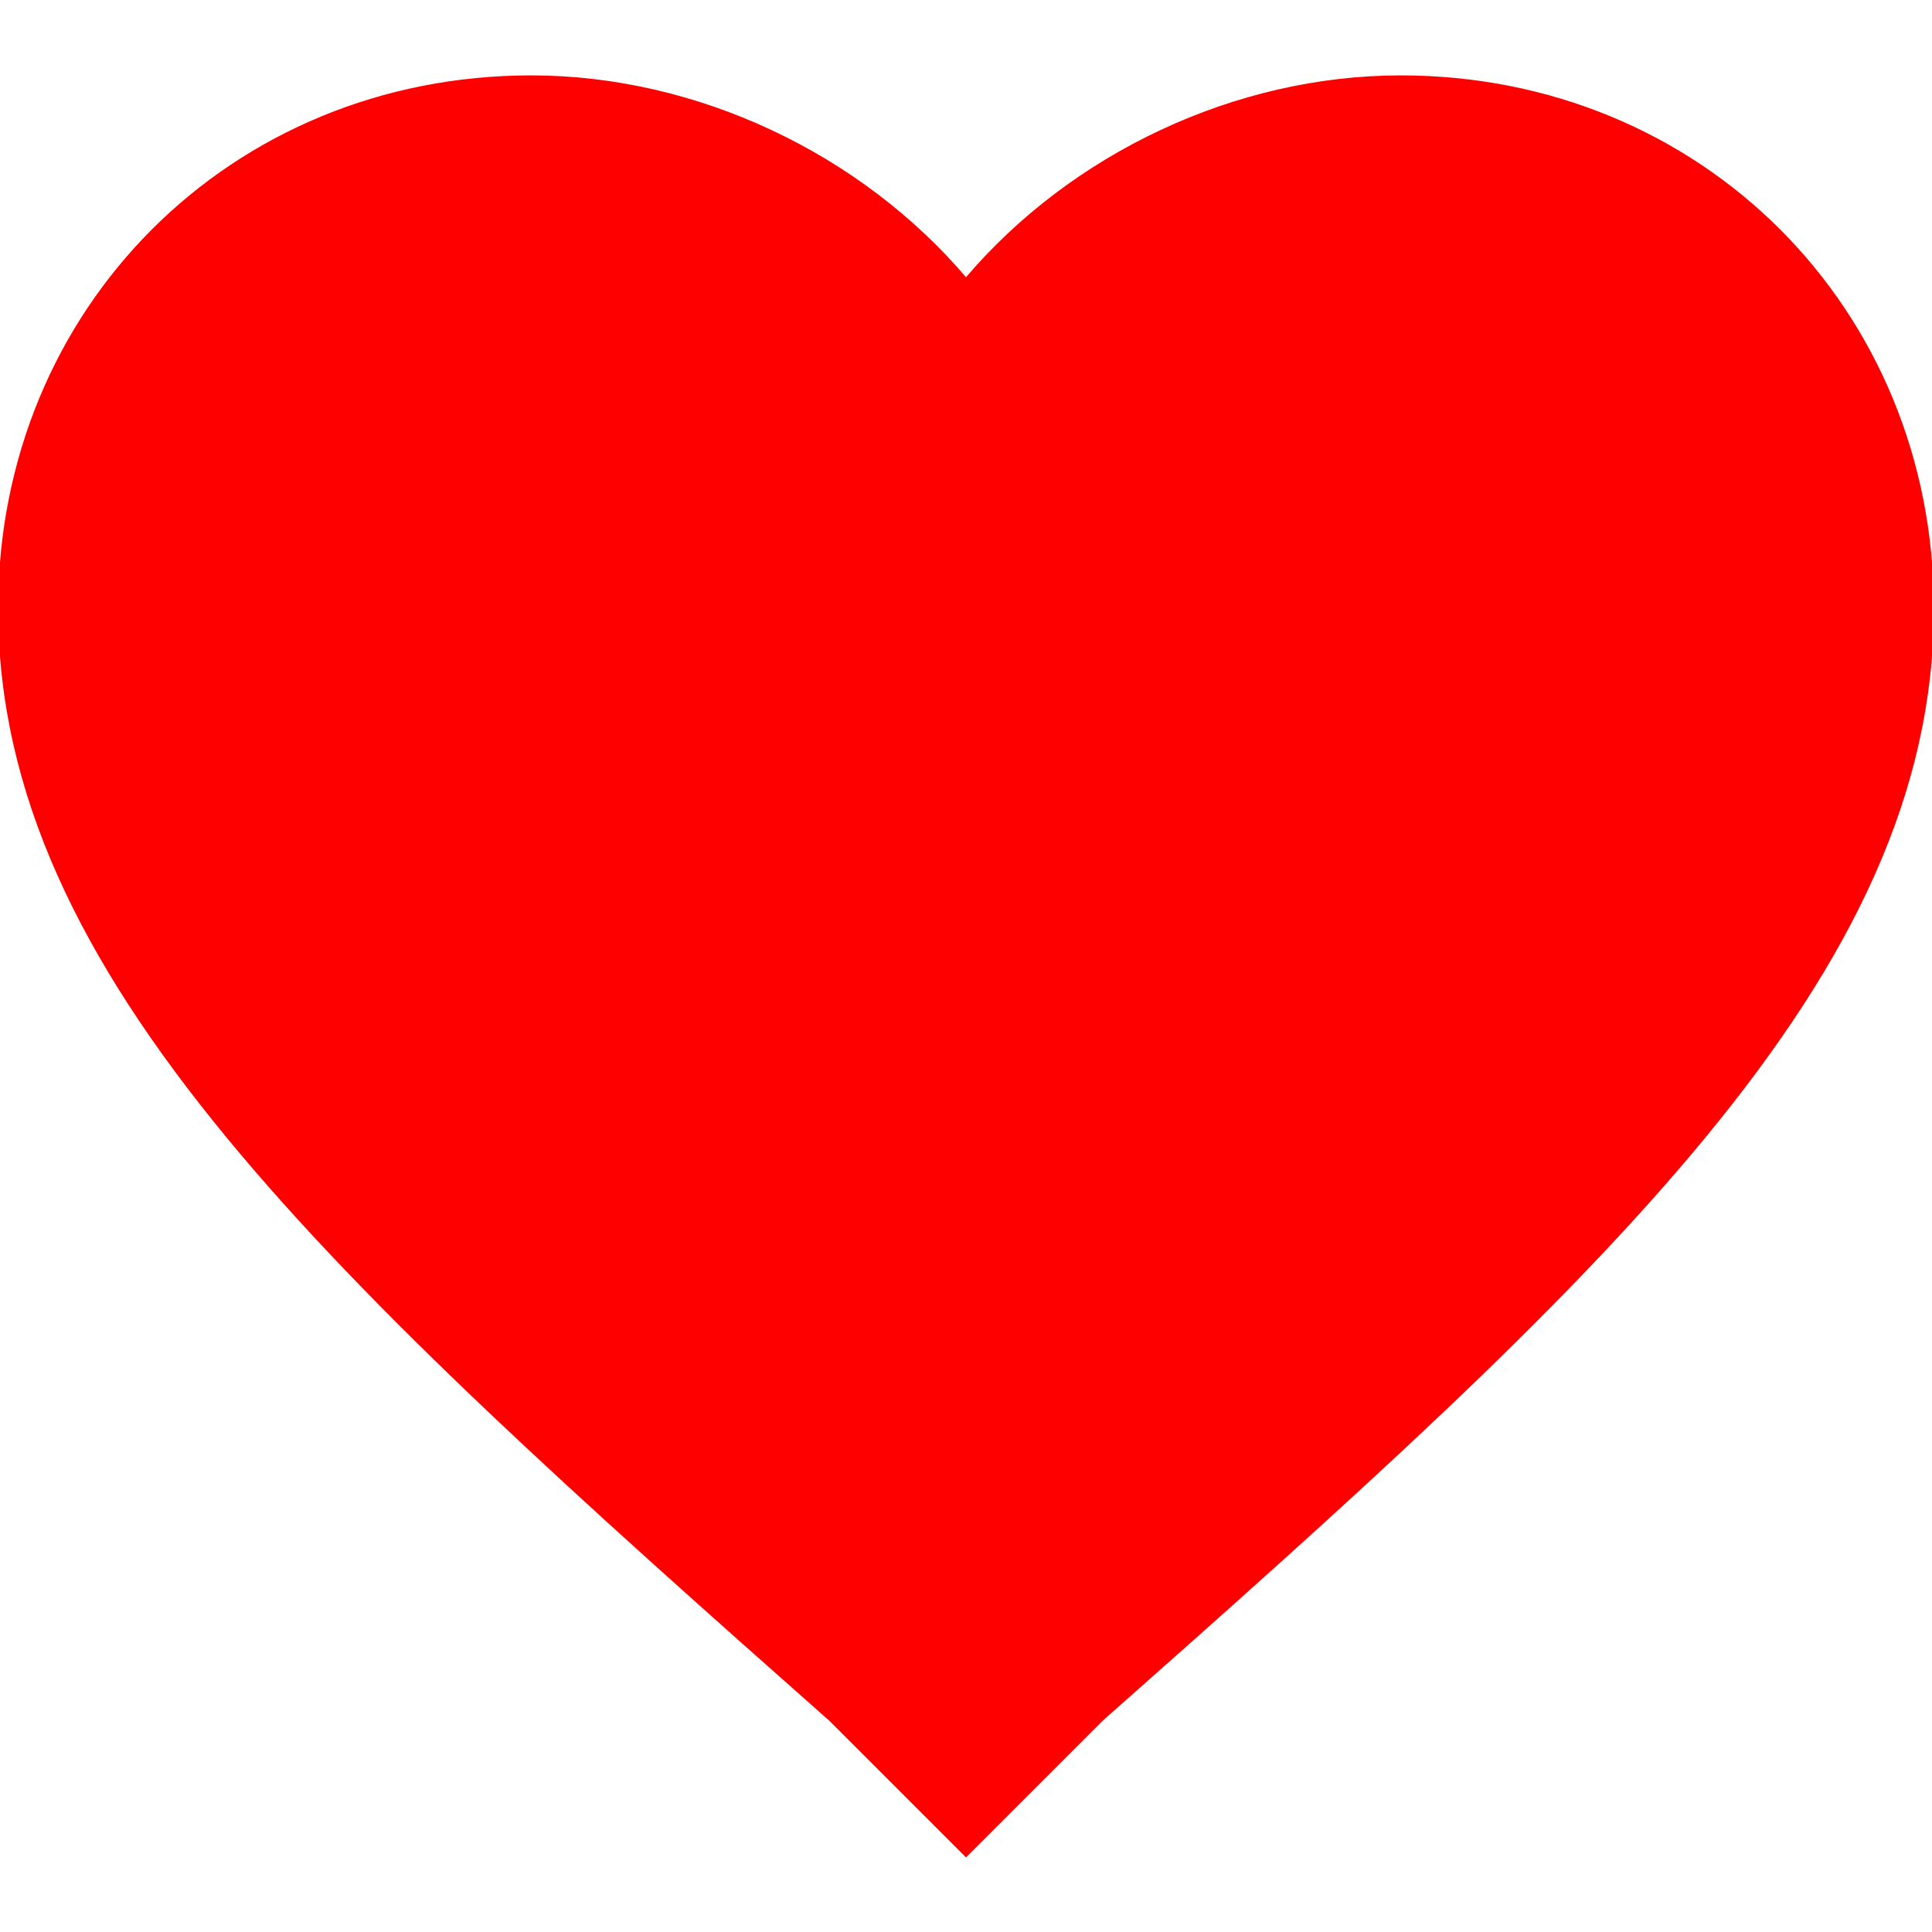
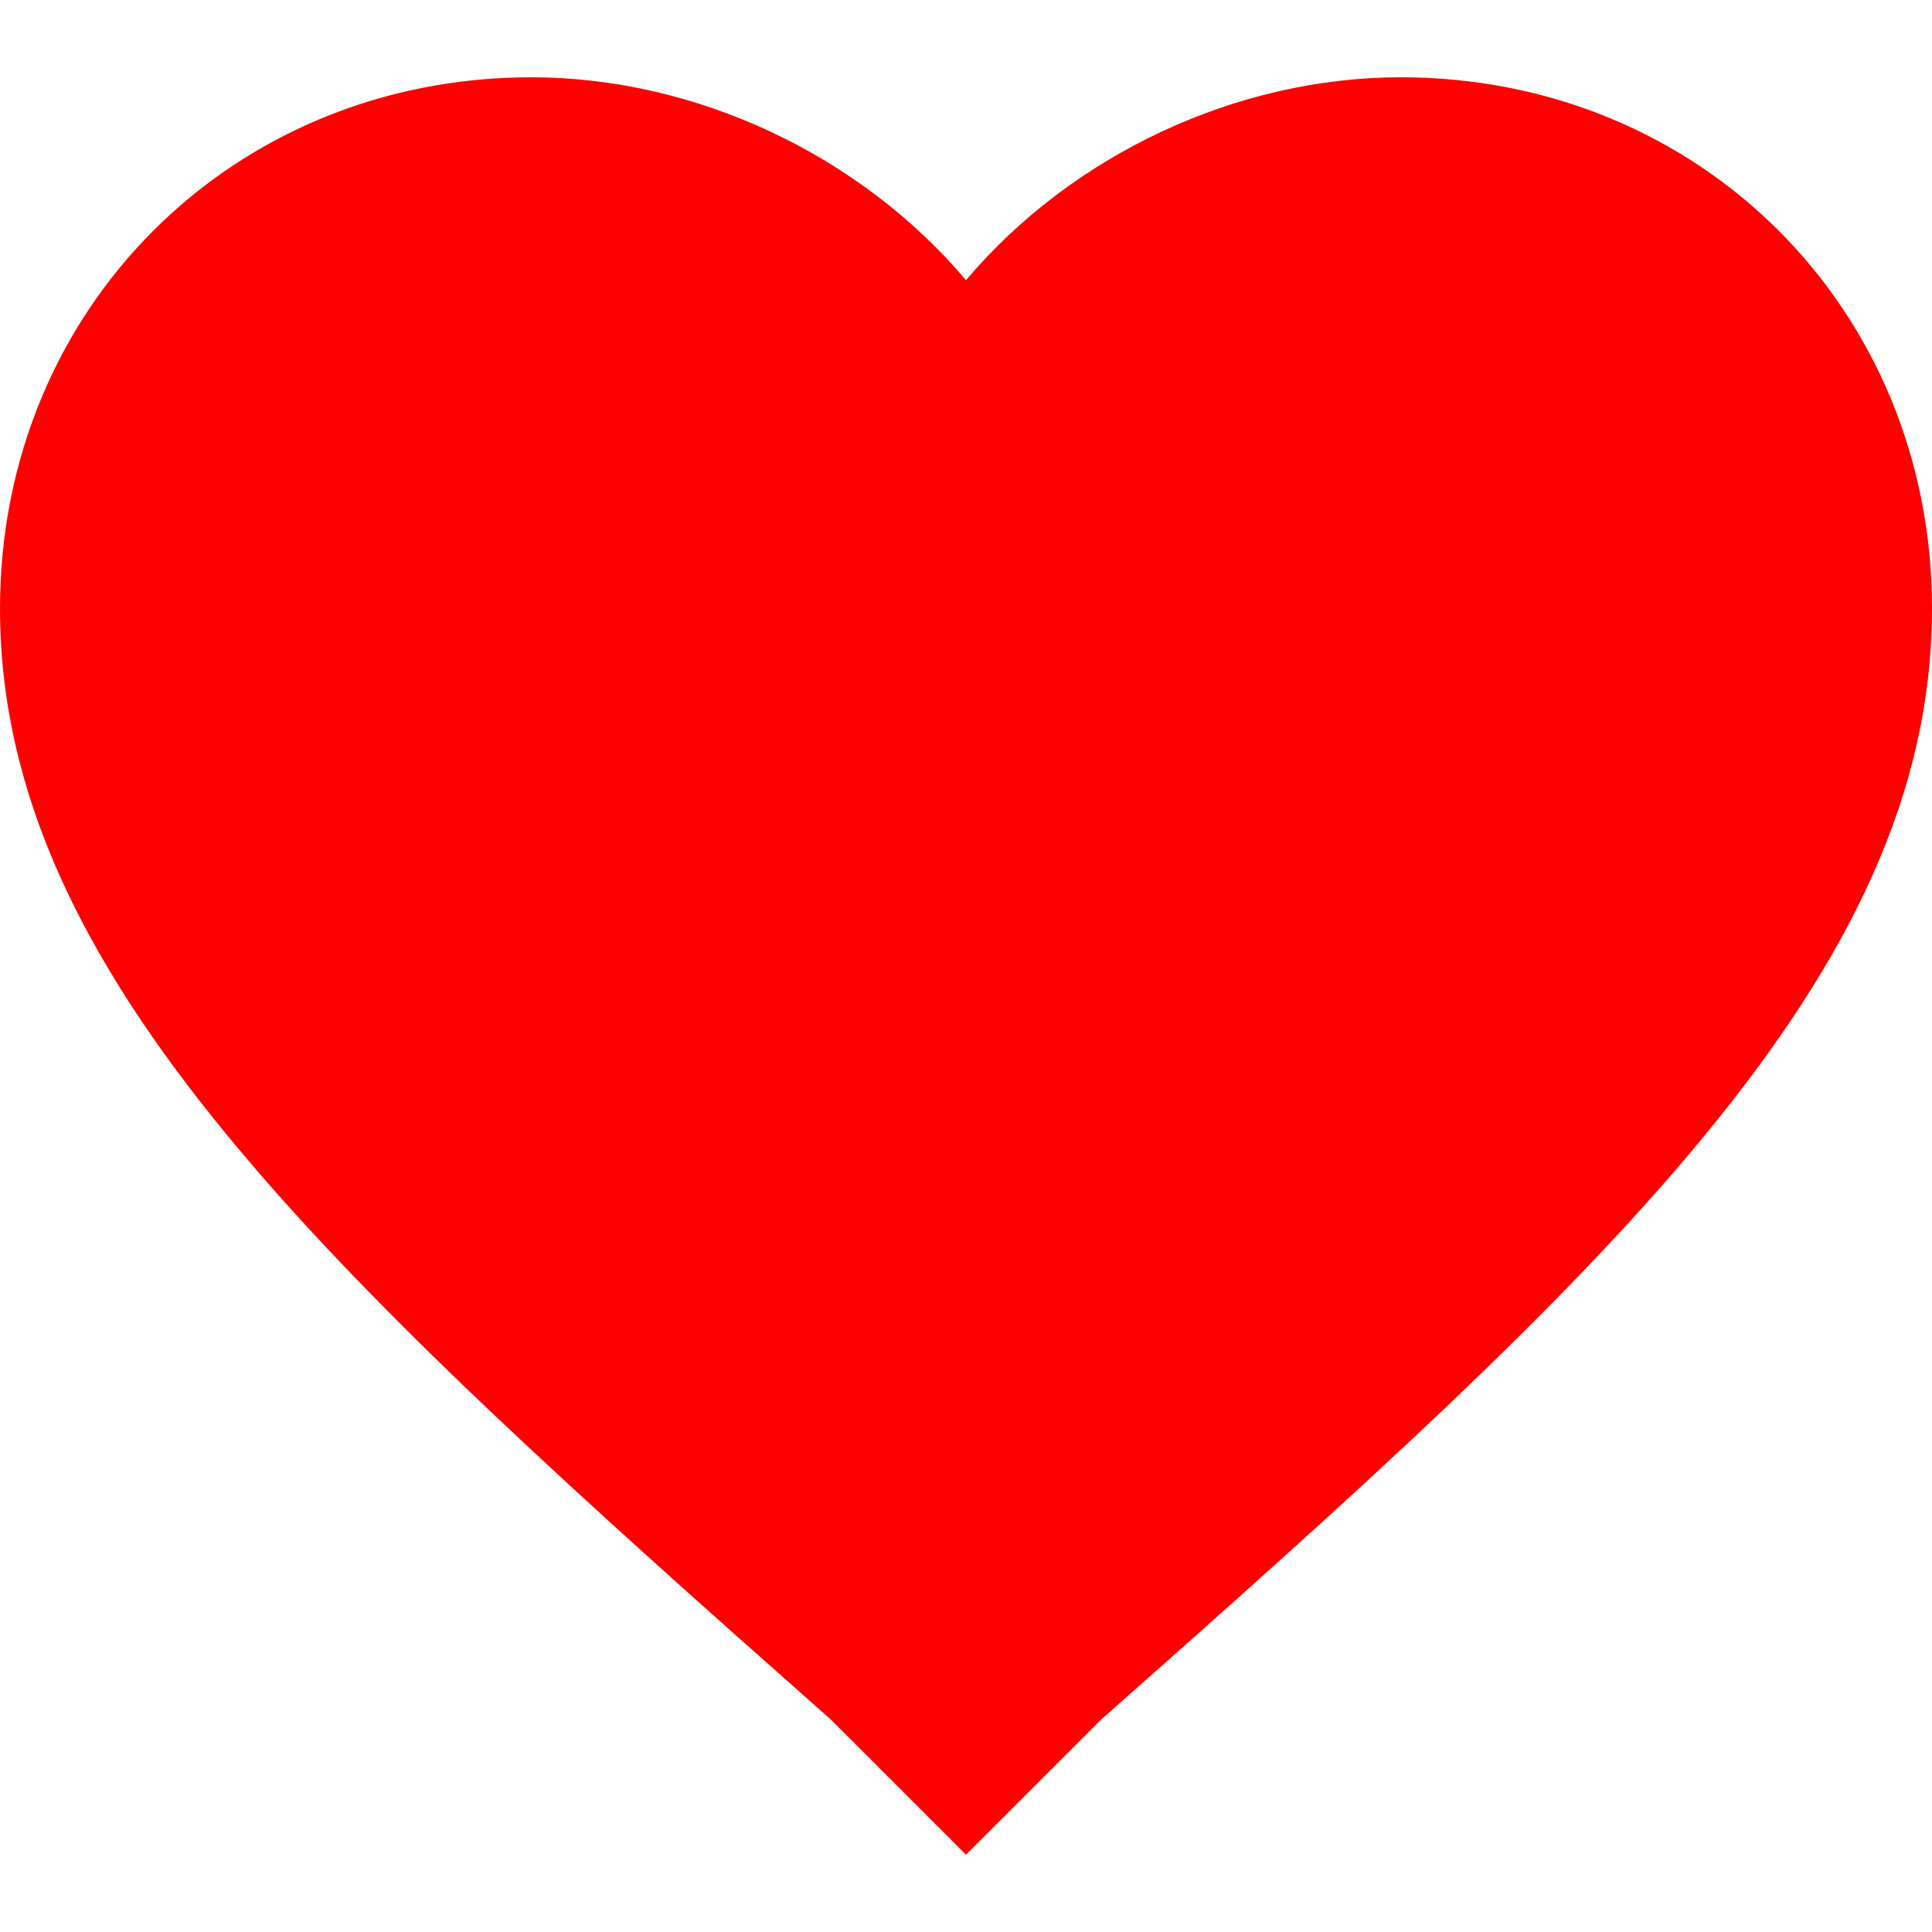
- <svg xmlns="http://www.w3.org/2000/svg" version="1.1" id="Capa_1" x="0px" y="0px" width="510px" height="510px" viewBox="0 0 510 510">
+ <svg xmlns="http://www.w3.org/2000/svg" version="1.1" id="Capa_1" fill="red" x="0px" y="0px" width="24px" height="24px" viewBox="0 0 510 510">
  <g>
    <g id="favorite">
-       <path fill="red" stroke="red" d="M255,489.6l-35.7-35.7C86.7,336.6,0,257.55,0,160.65C0,81.6,61.2,20.4,140.25,20.4c43.35,0,86.7,20.4,114.75,53.55    C283.05,40.8,326.4,20.4,369.75,20.4C448.8,20.4,510,81.6,510,160.65c0,96.9-86.7,175.95-219.3,293.25L255,489.6z" />
+       <path fill="red" d="M255,489.6l-35.7-35.7C86.7,336.6,0,257.55,0,160.65C0,81.6,61.2,20.4,140.25,20.4c43.35,0,86.7,20.4,114.75,53.55    C283.05,40.8,326.4,20.4,369.75,20.4C448.8,20.4,510,81.6,510,160.65c0,96.9-86.7,175.95-219.3,293.25L255,489.6z" />
    </g>
  </g>
  <g>
</g>
  <g>
</g>
  <g>
</g>
  <g>
</g>
  <g>
</g>
  <g>
</g>
  <g>
</g>
  <g>
</g>
  <g>
</g>
  <g>
</g>
  <g>
</g>
  <g>
</g>
  <g>
</g>
  <g>
</g>
  <g>
</g>
</svg>
